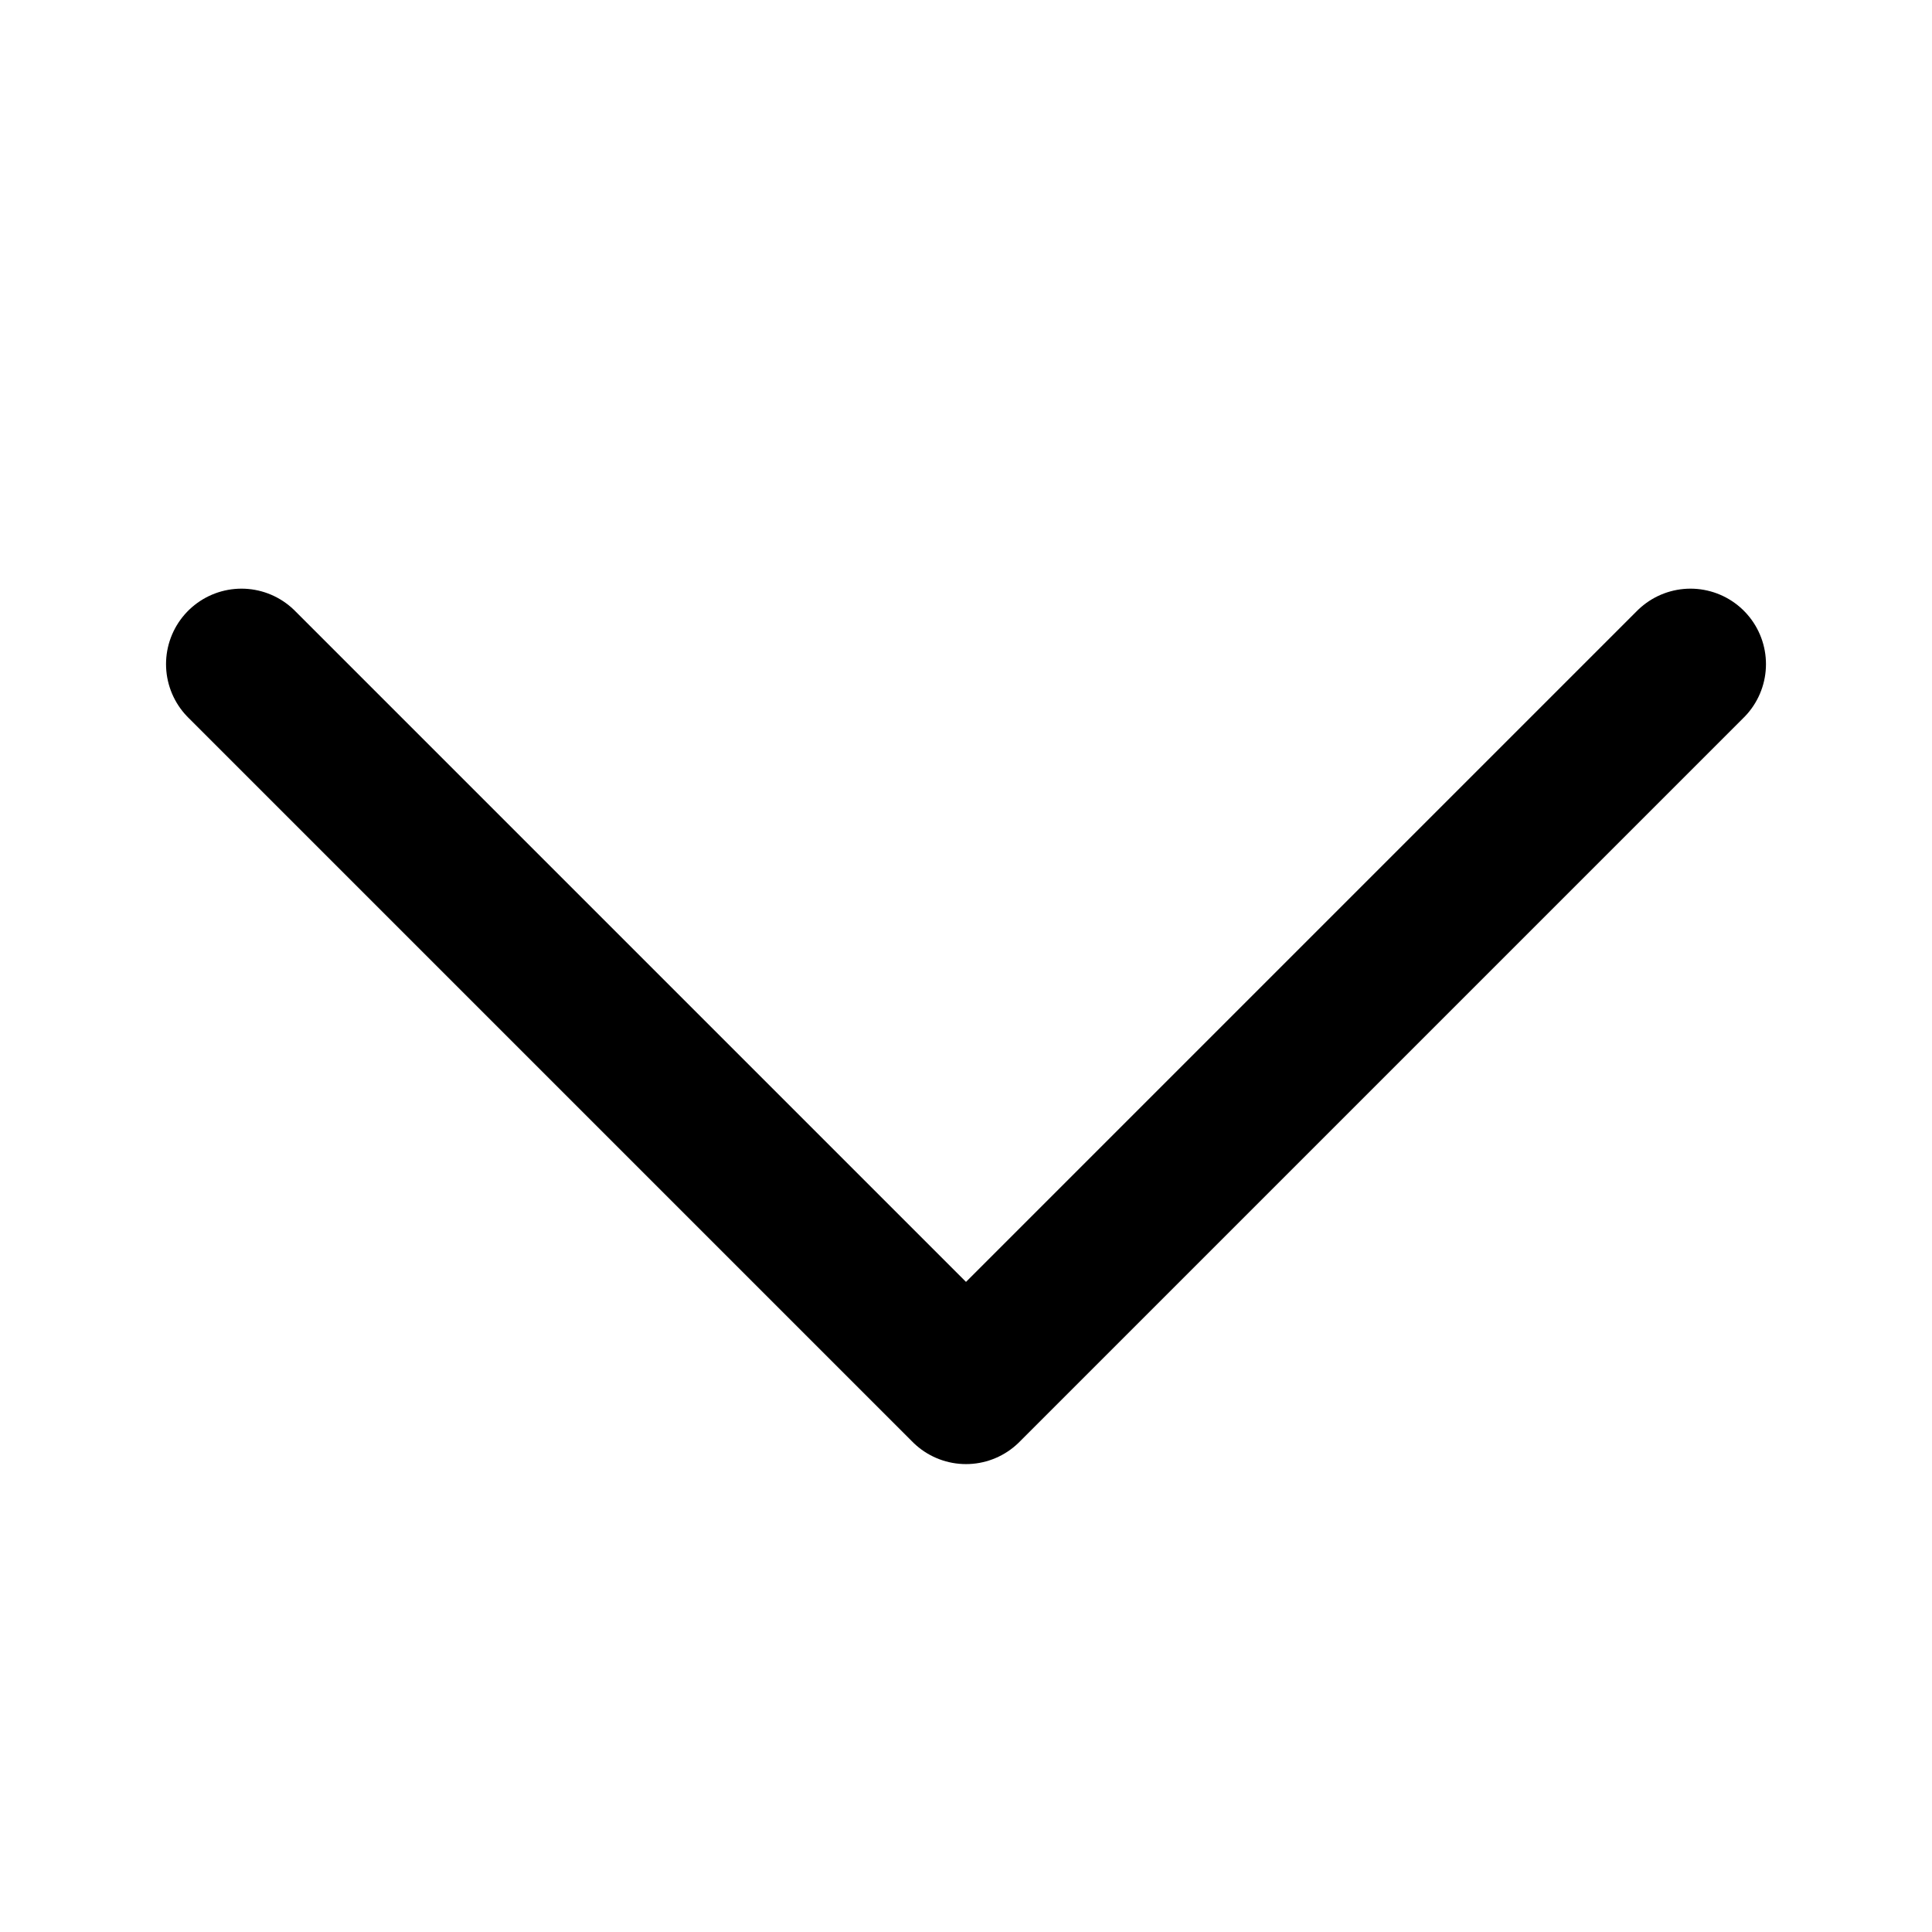
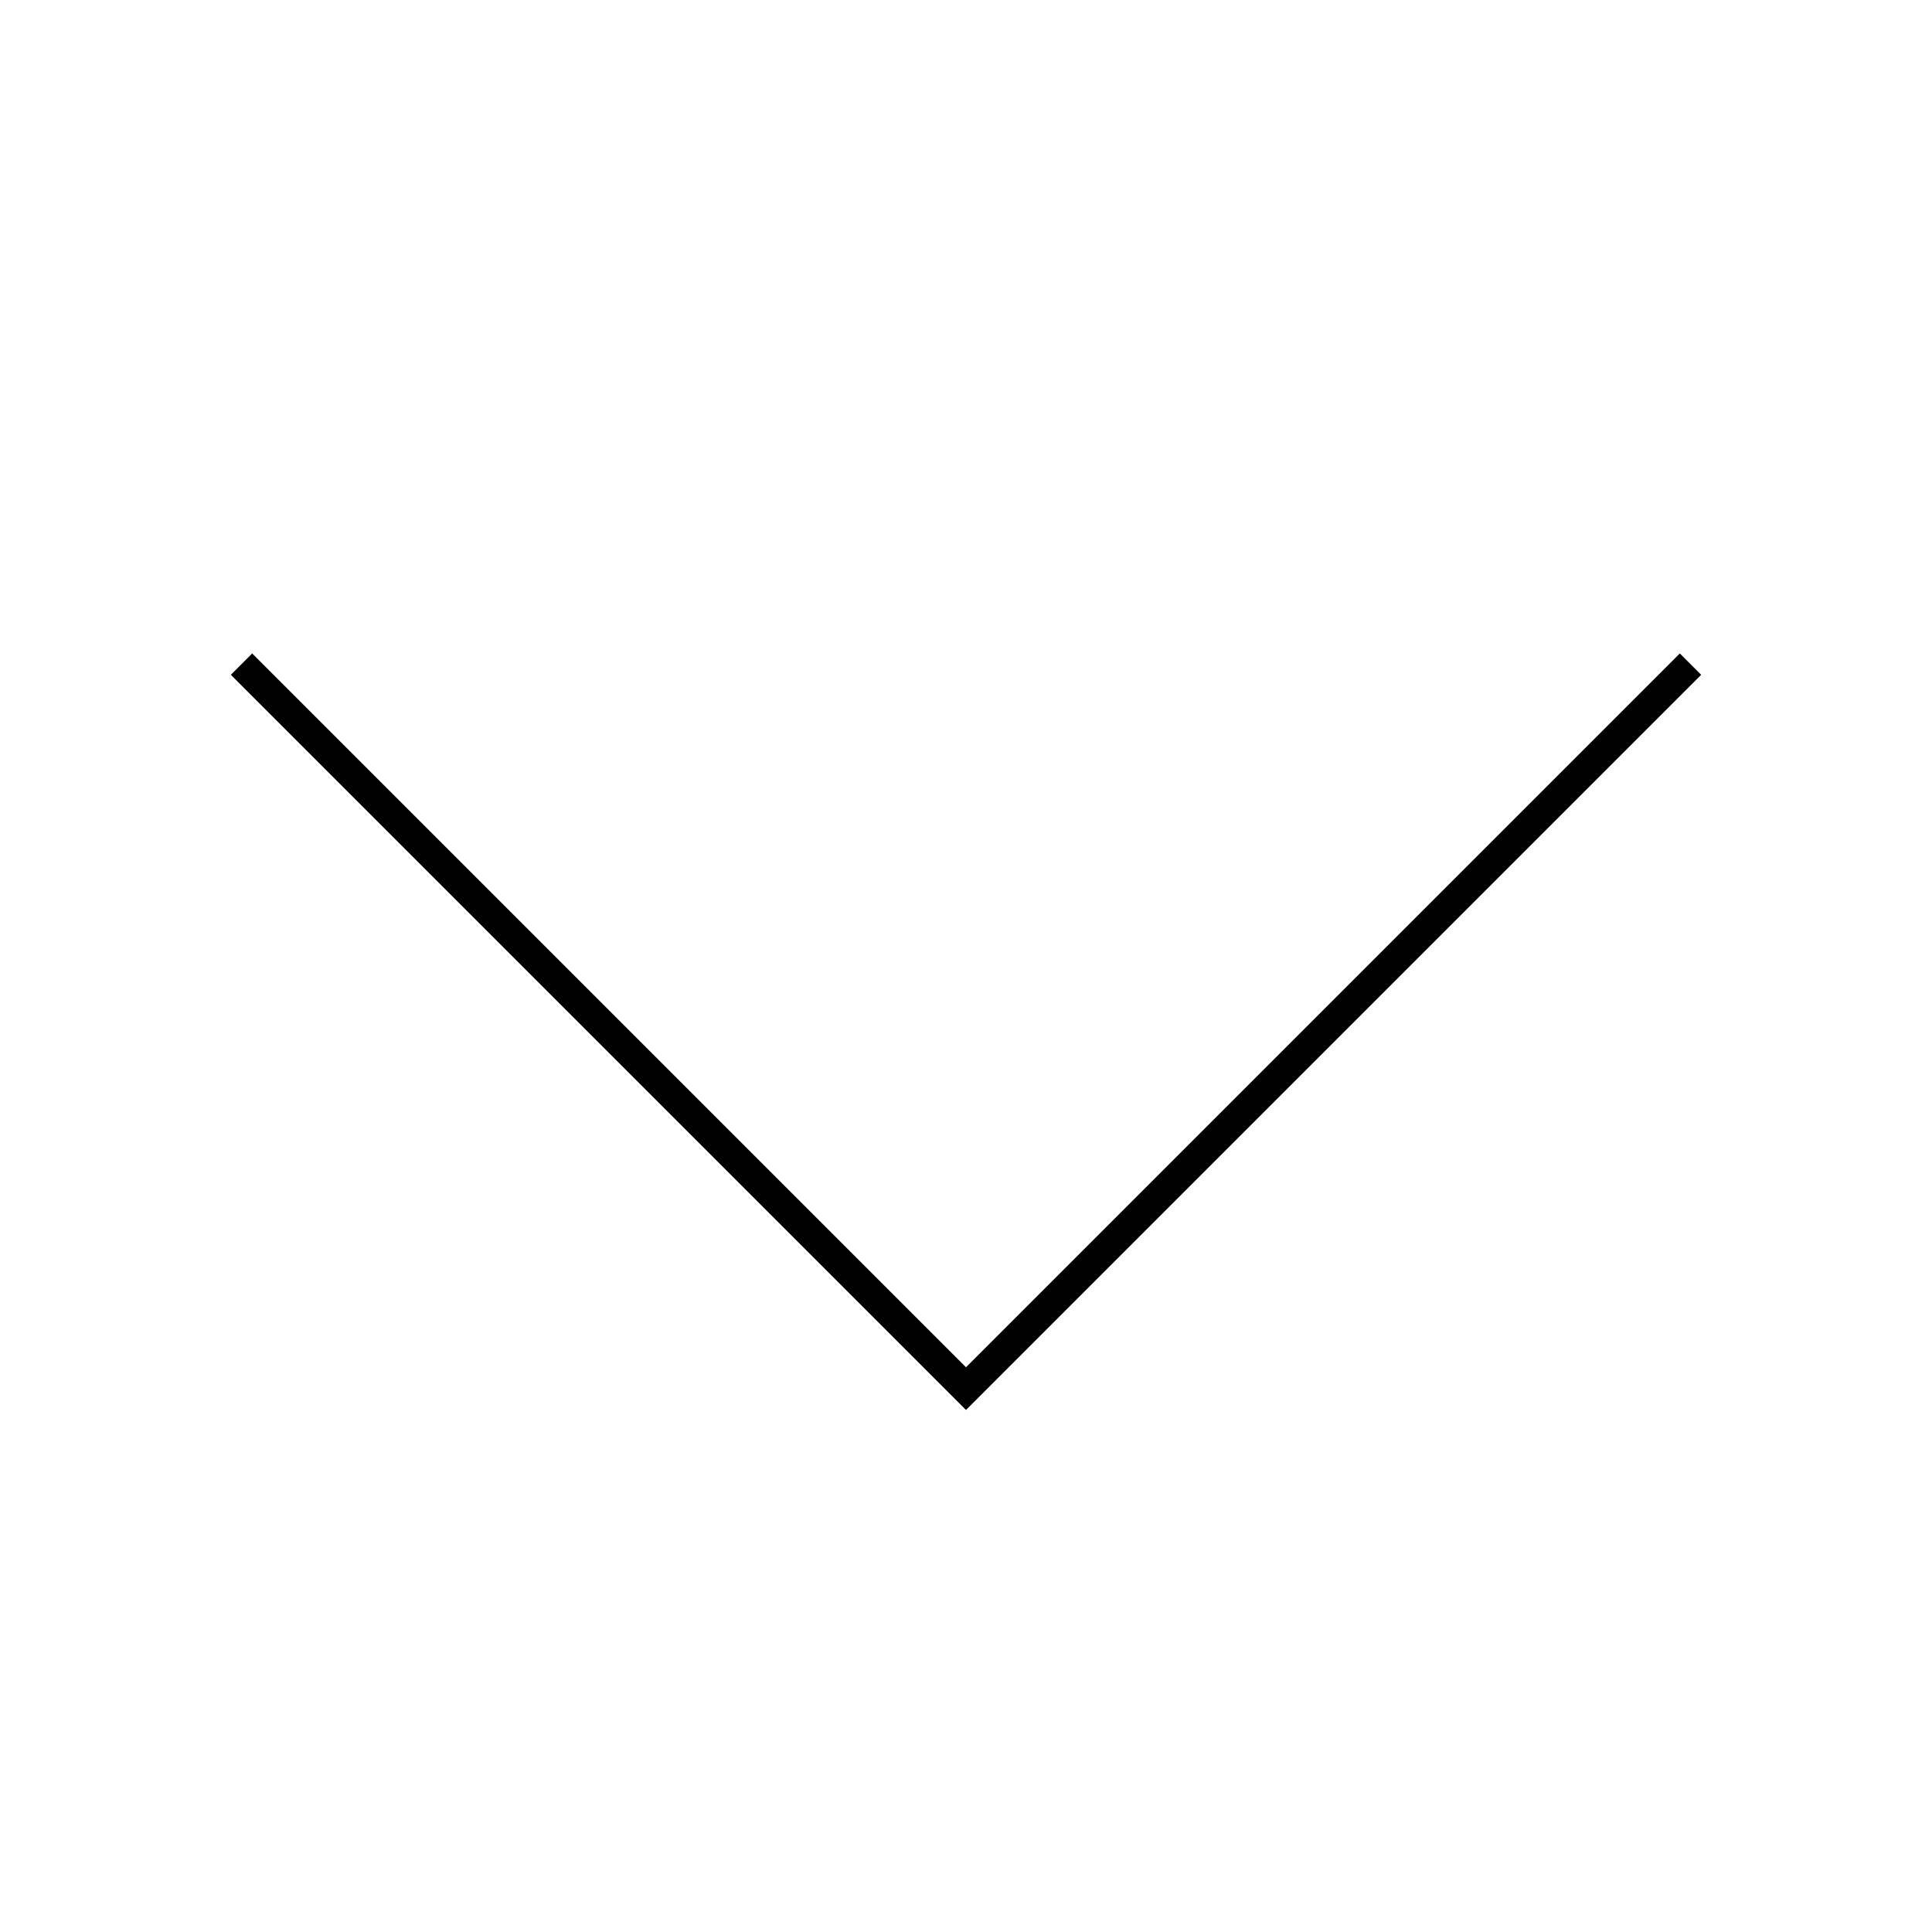
<svg xmlns="http://www.w3.org/2000/svg" width="64" height="64" viewBox="0 0 64 64" fill="none">
-   <path d="M8 22L32 46L56 22" stroke="currentColor" stroke-width="5" stroke-linecap="round" stroke-linejoin="round" />
+   <path d="M8 22L32 46L56 22" stroke="currentColor" strokeWidth="5" strokeLinecap="round" strokeLinejoin="round" />
</svg>
